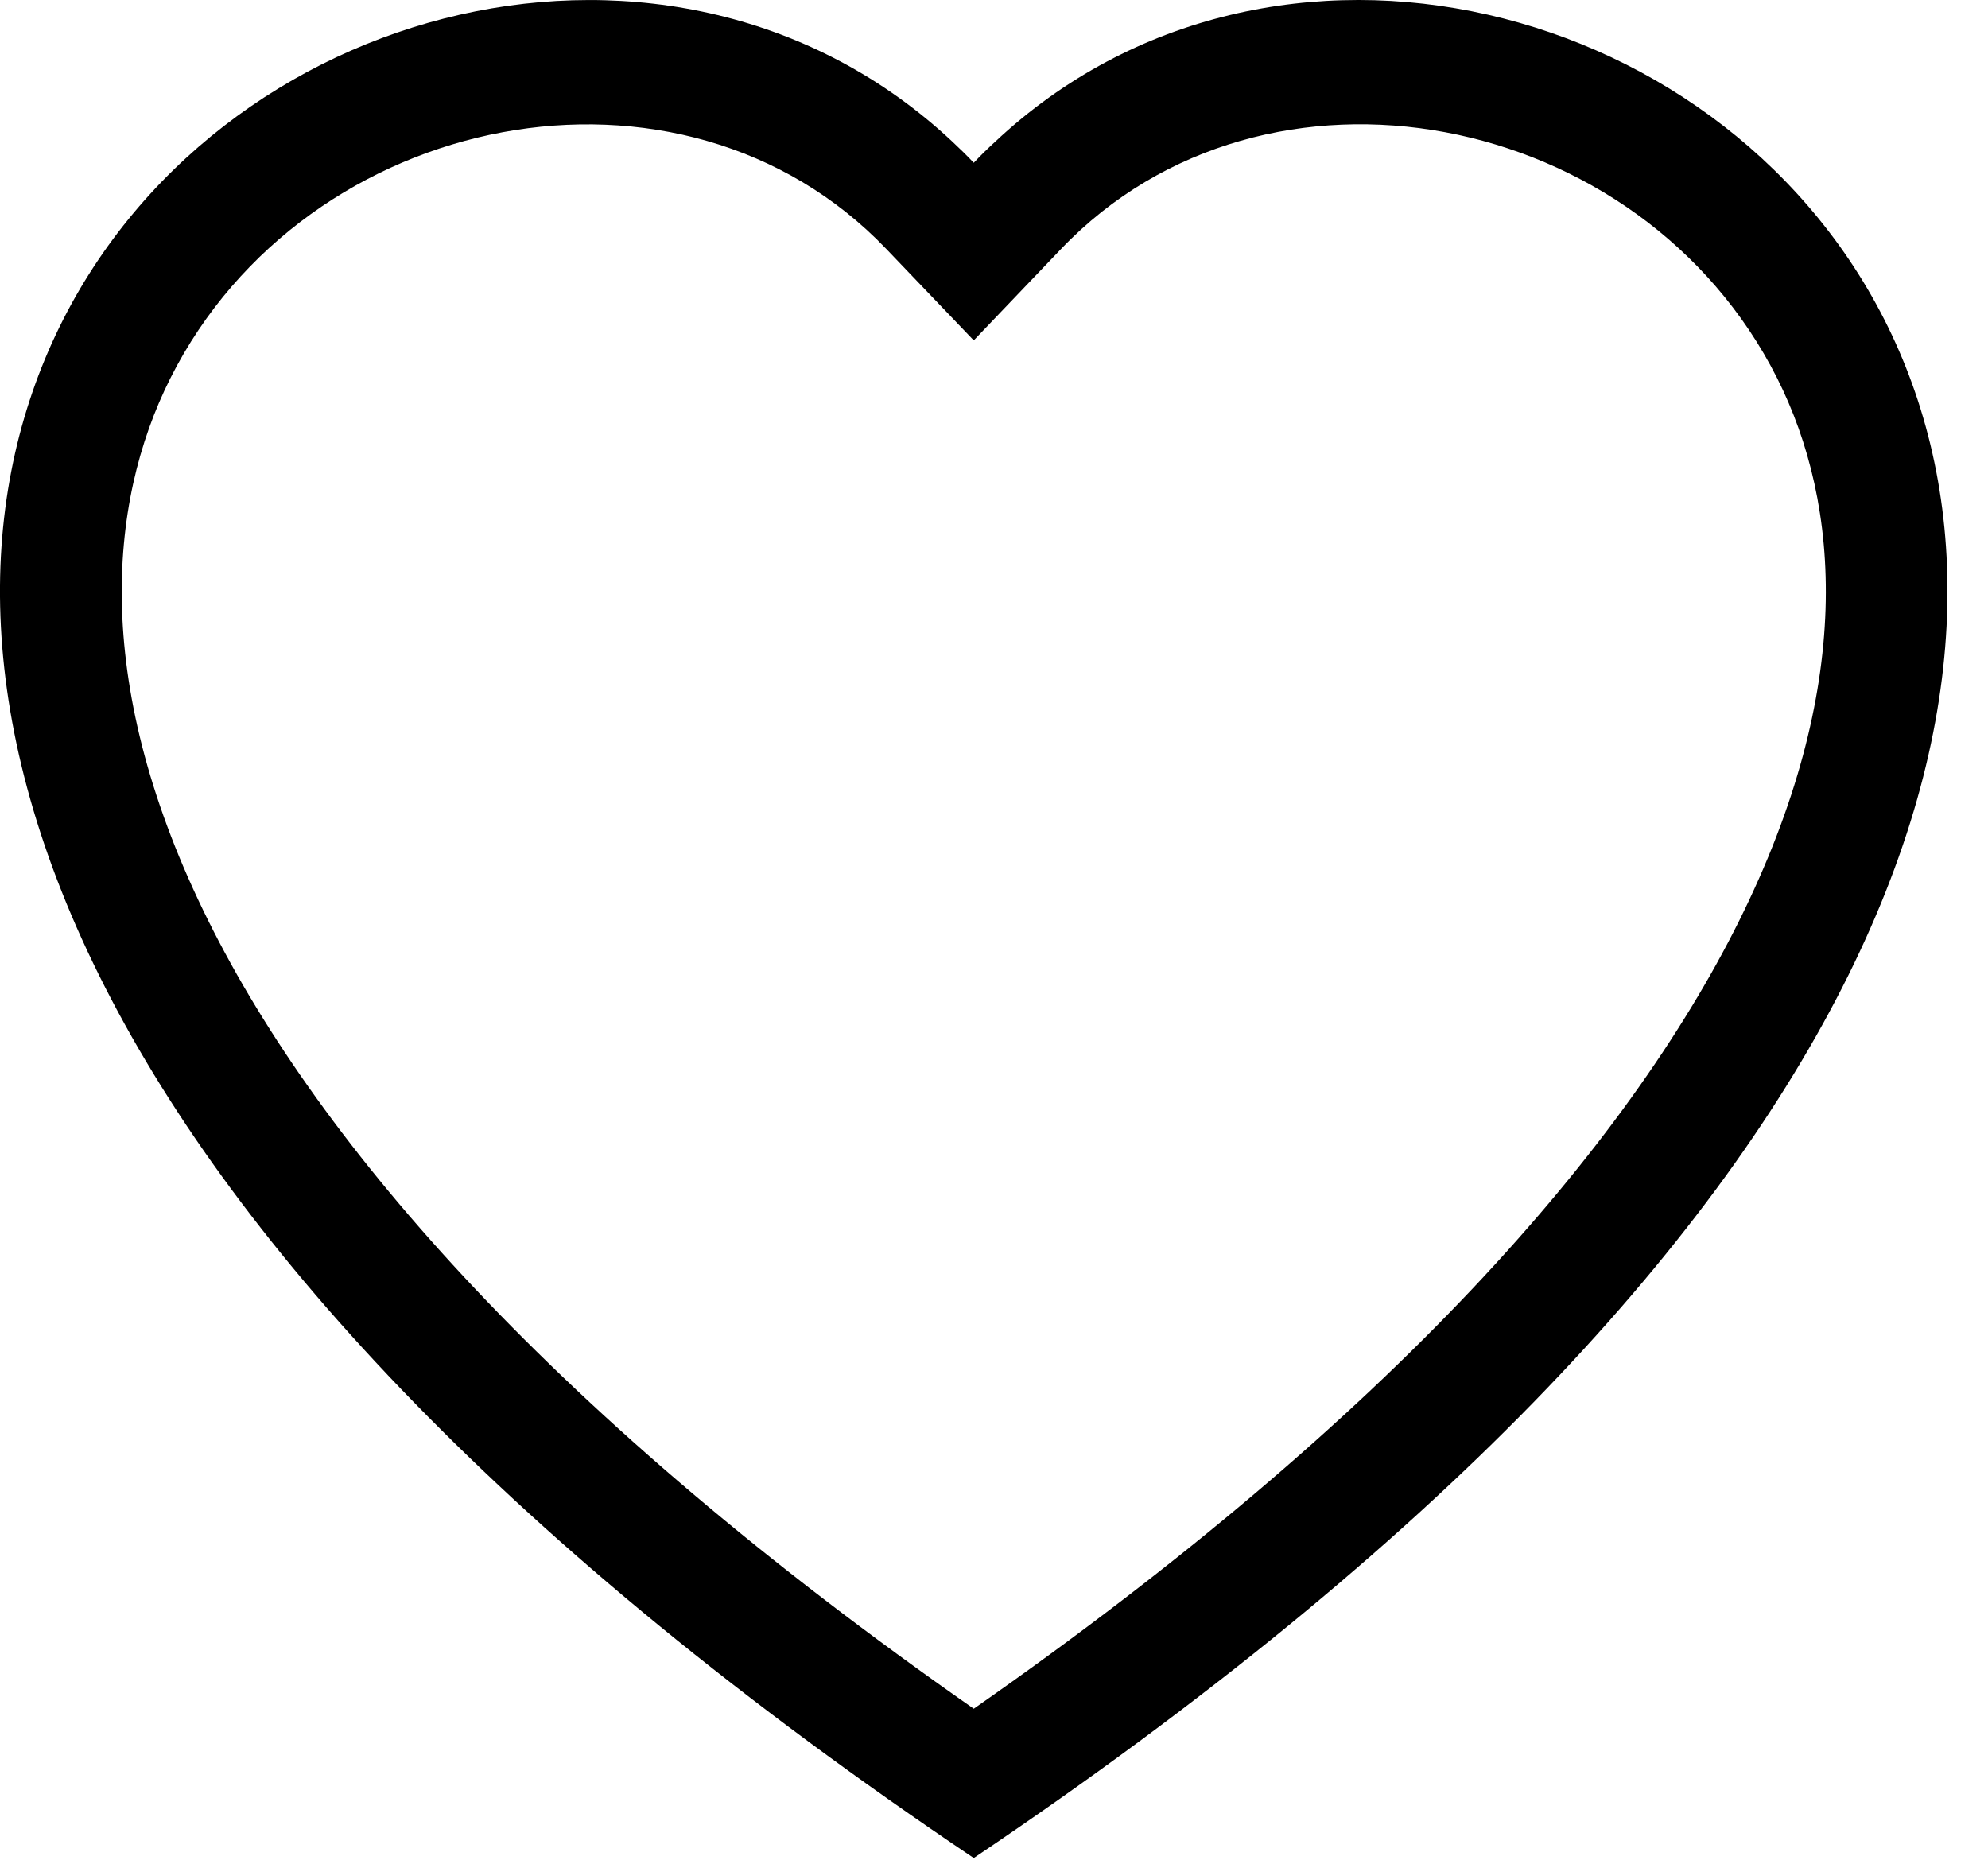
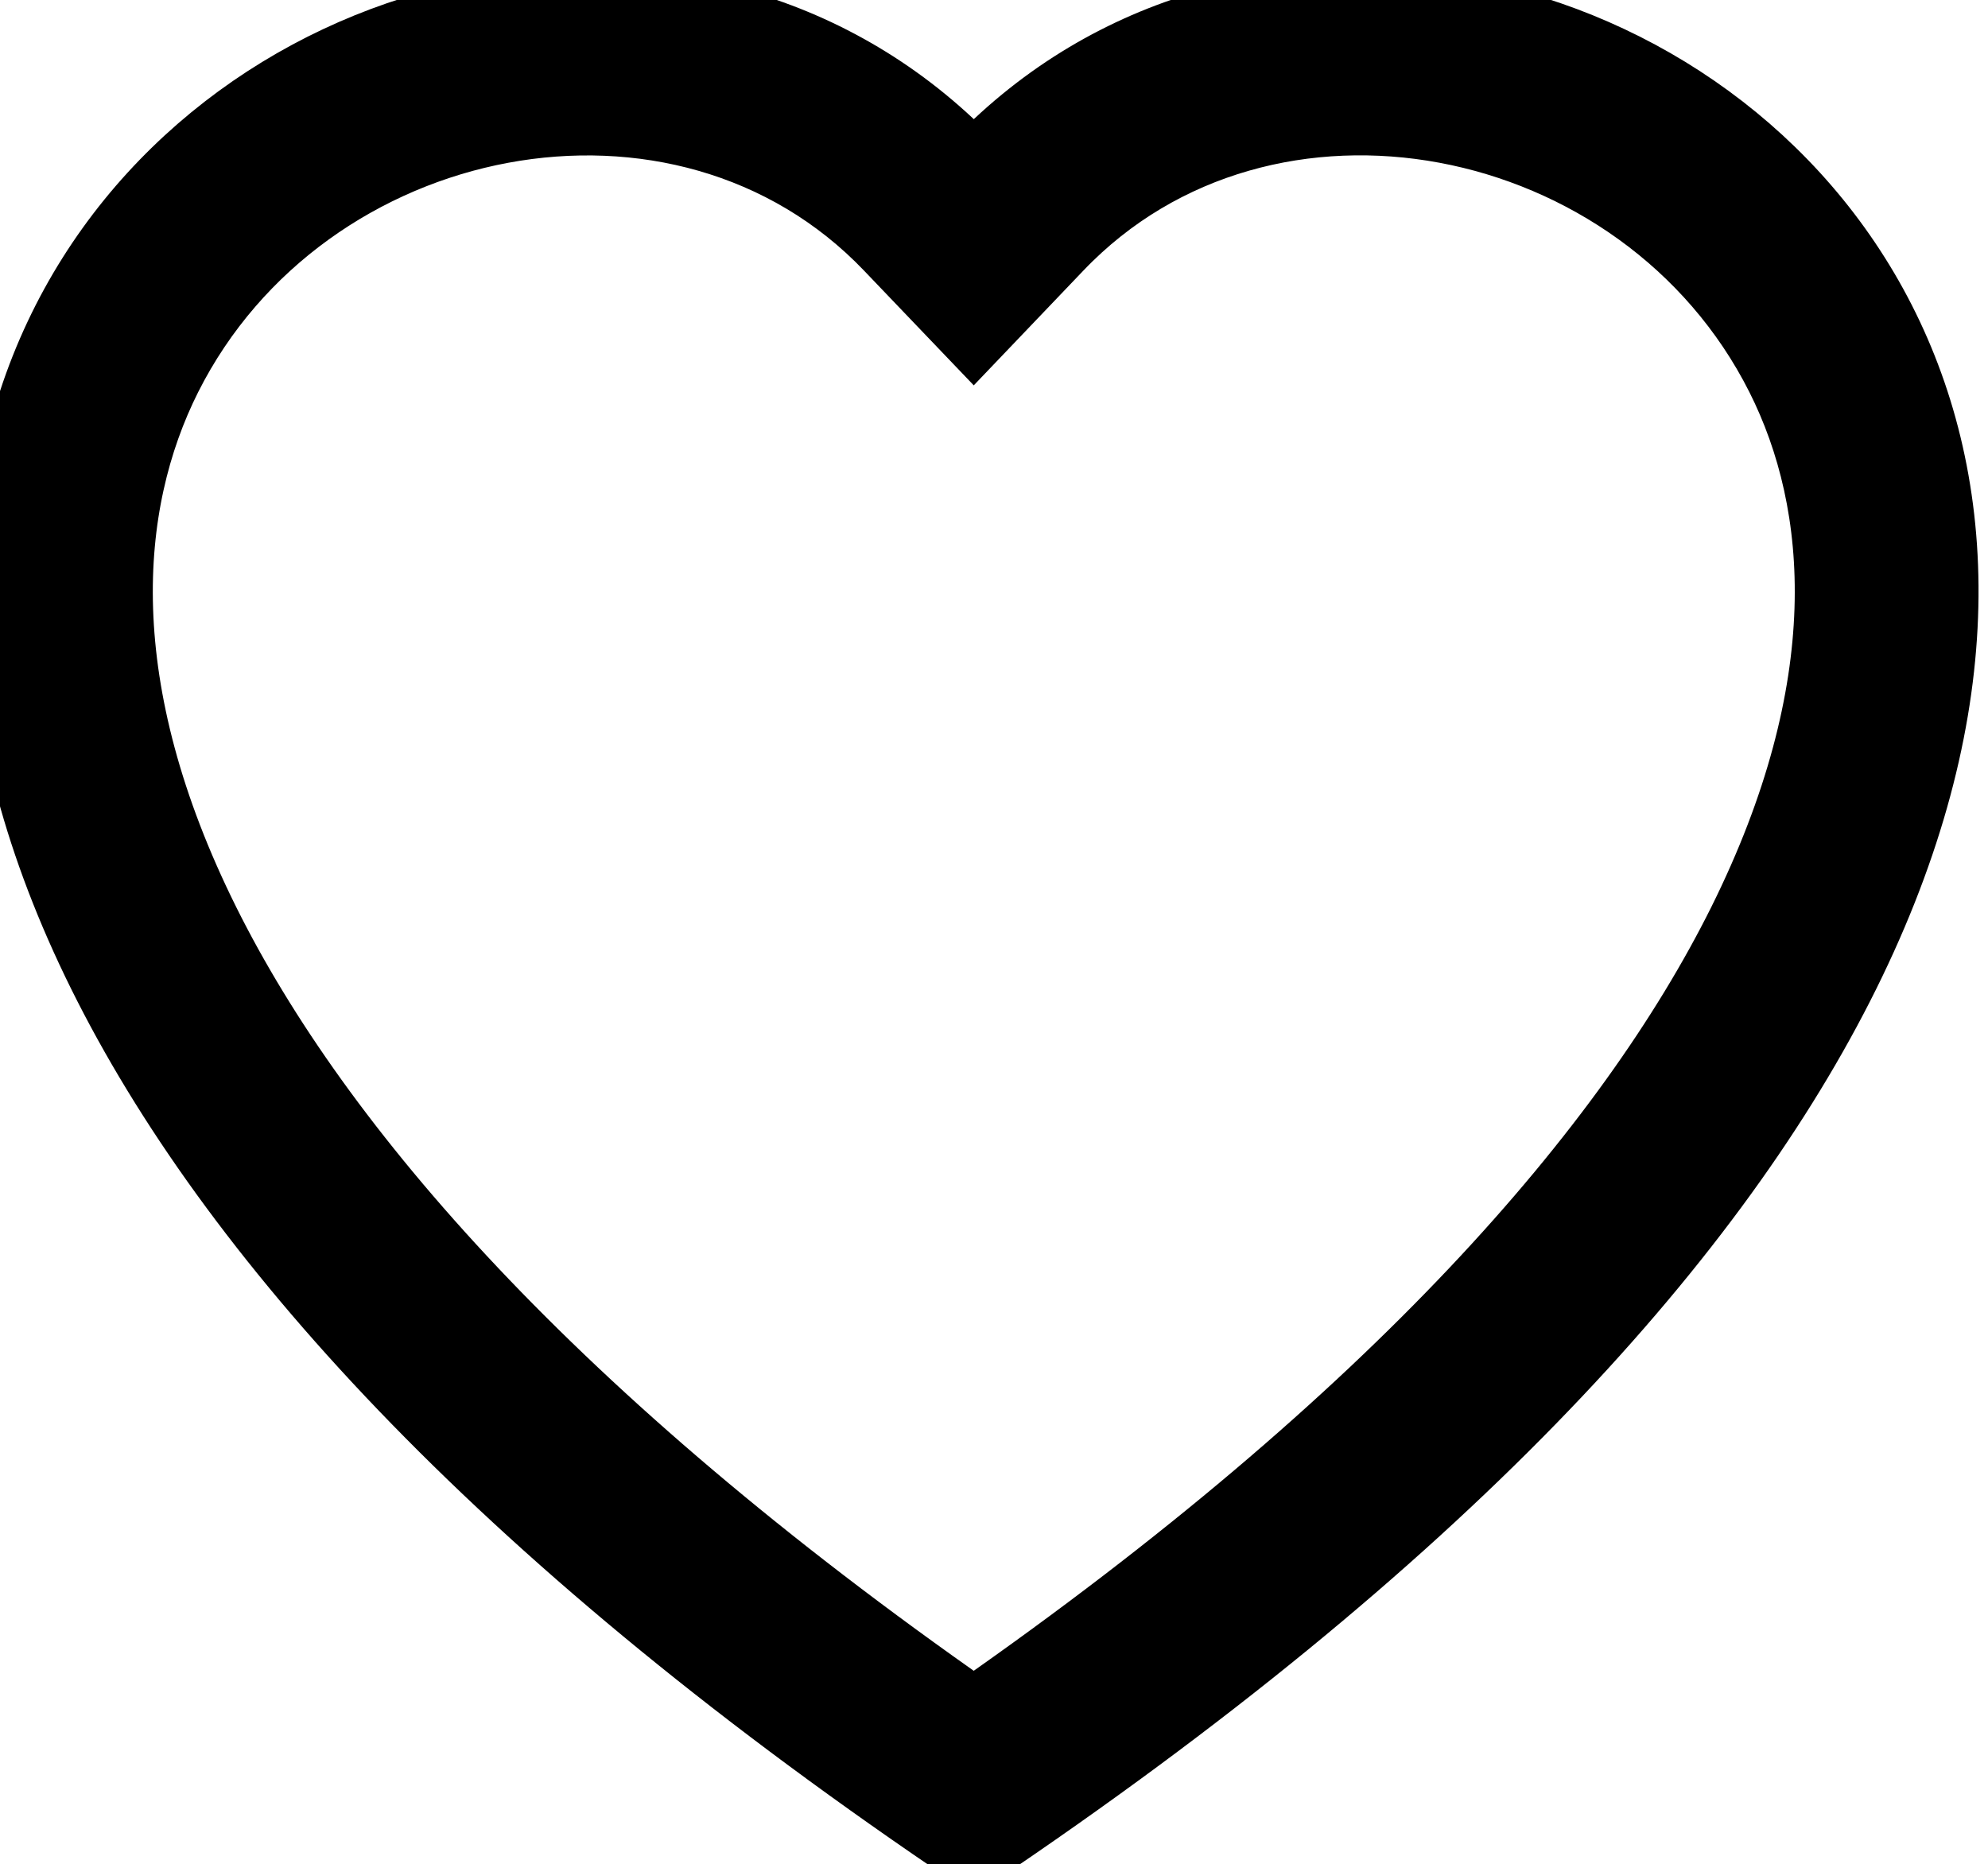
<svg xmlns="http://www.w3.org/2000/svg" width="current" height="current" viewBox="0 0 32 30" fill="none">
-   <path fill-rule="evenodd" clip-rule="evenodd" d="M15.674 5.479L14.269 4.01C10.972 0.56 4.925 1.751 2.743 6.087C1.718 8.127 1.487 11.072 3.358 14.83C5.161 18.448 8.911 22.783 15.674 27.504C22.438 22.783 26.186 18.448 27.99 14.83C29.862 11.069 29.632 8.127 28.606 6.087C26.423 1.751 20.377 0.558 17.079 4.008L15.674 5.479ZM15.674 29.907C-14.368 9.706 6.424 -6.061 15.329 2.279C15.447 2.389 15.563 2.502 15.674 2.62C15.785 2.502 15.9 2.389 16.019 2.281C24.922 -6.065 45.716 9.704 15.674 29.907Z" fill="currentColor" />
+   <path fill-rule="evenodd" clip-rule="evenodd" d="M15.674 5.479L14.269 4.01C10.972 0.56 4.925 1.751 2.743 6.087C1.718 8.127 1.487 11.072 3.358 14.83C5.161 18.448 8.911 22.783 15.674 27.504C22.438 22.783 26.186 18.448 27.99 14.83C29.862 11.069 29.632 8.127 28.606 6.087C26.423 1.751 20.377 0.558 17.079 4.008L15.674 5.479ZM15.674 29.907C-14.368 9.706 6.424 -6.061 15.329 2.279C15.447 2.389 15.563 2.502 15.674 2.62C15.785 2.502 15.9 2.389 16.019 2.281C24.922 -6.065 45.716 9.704 15.674 29.907Z" fill="currentColor" stroke="currentColor" />
</svg>
